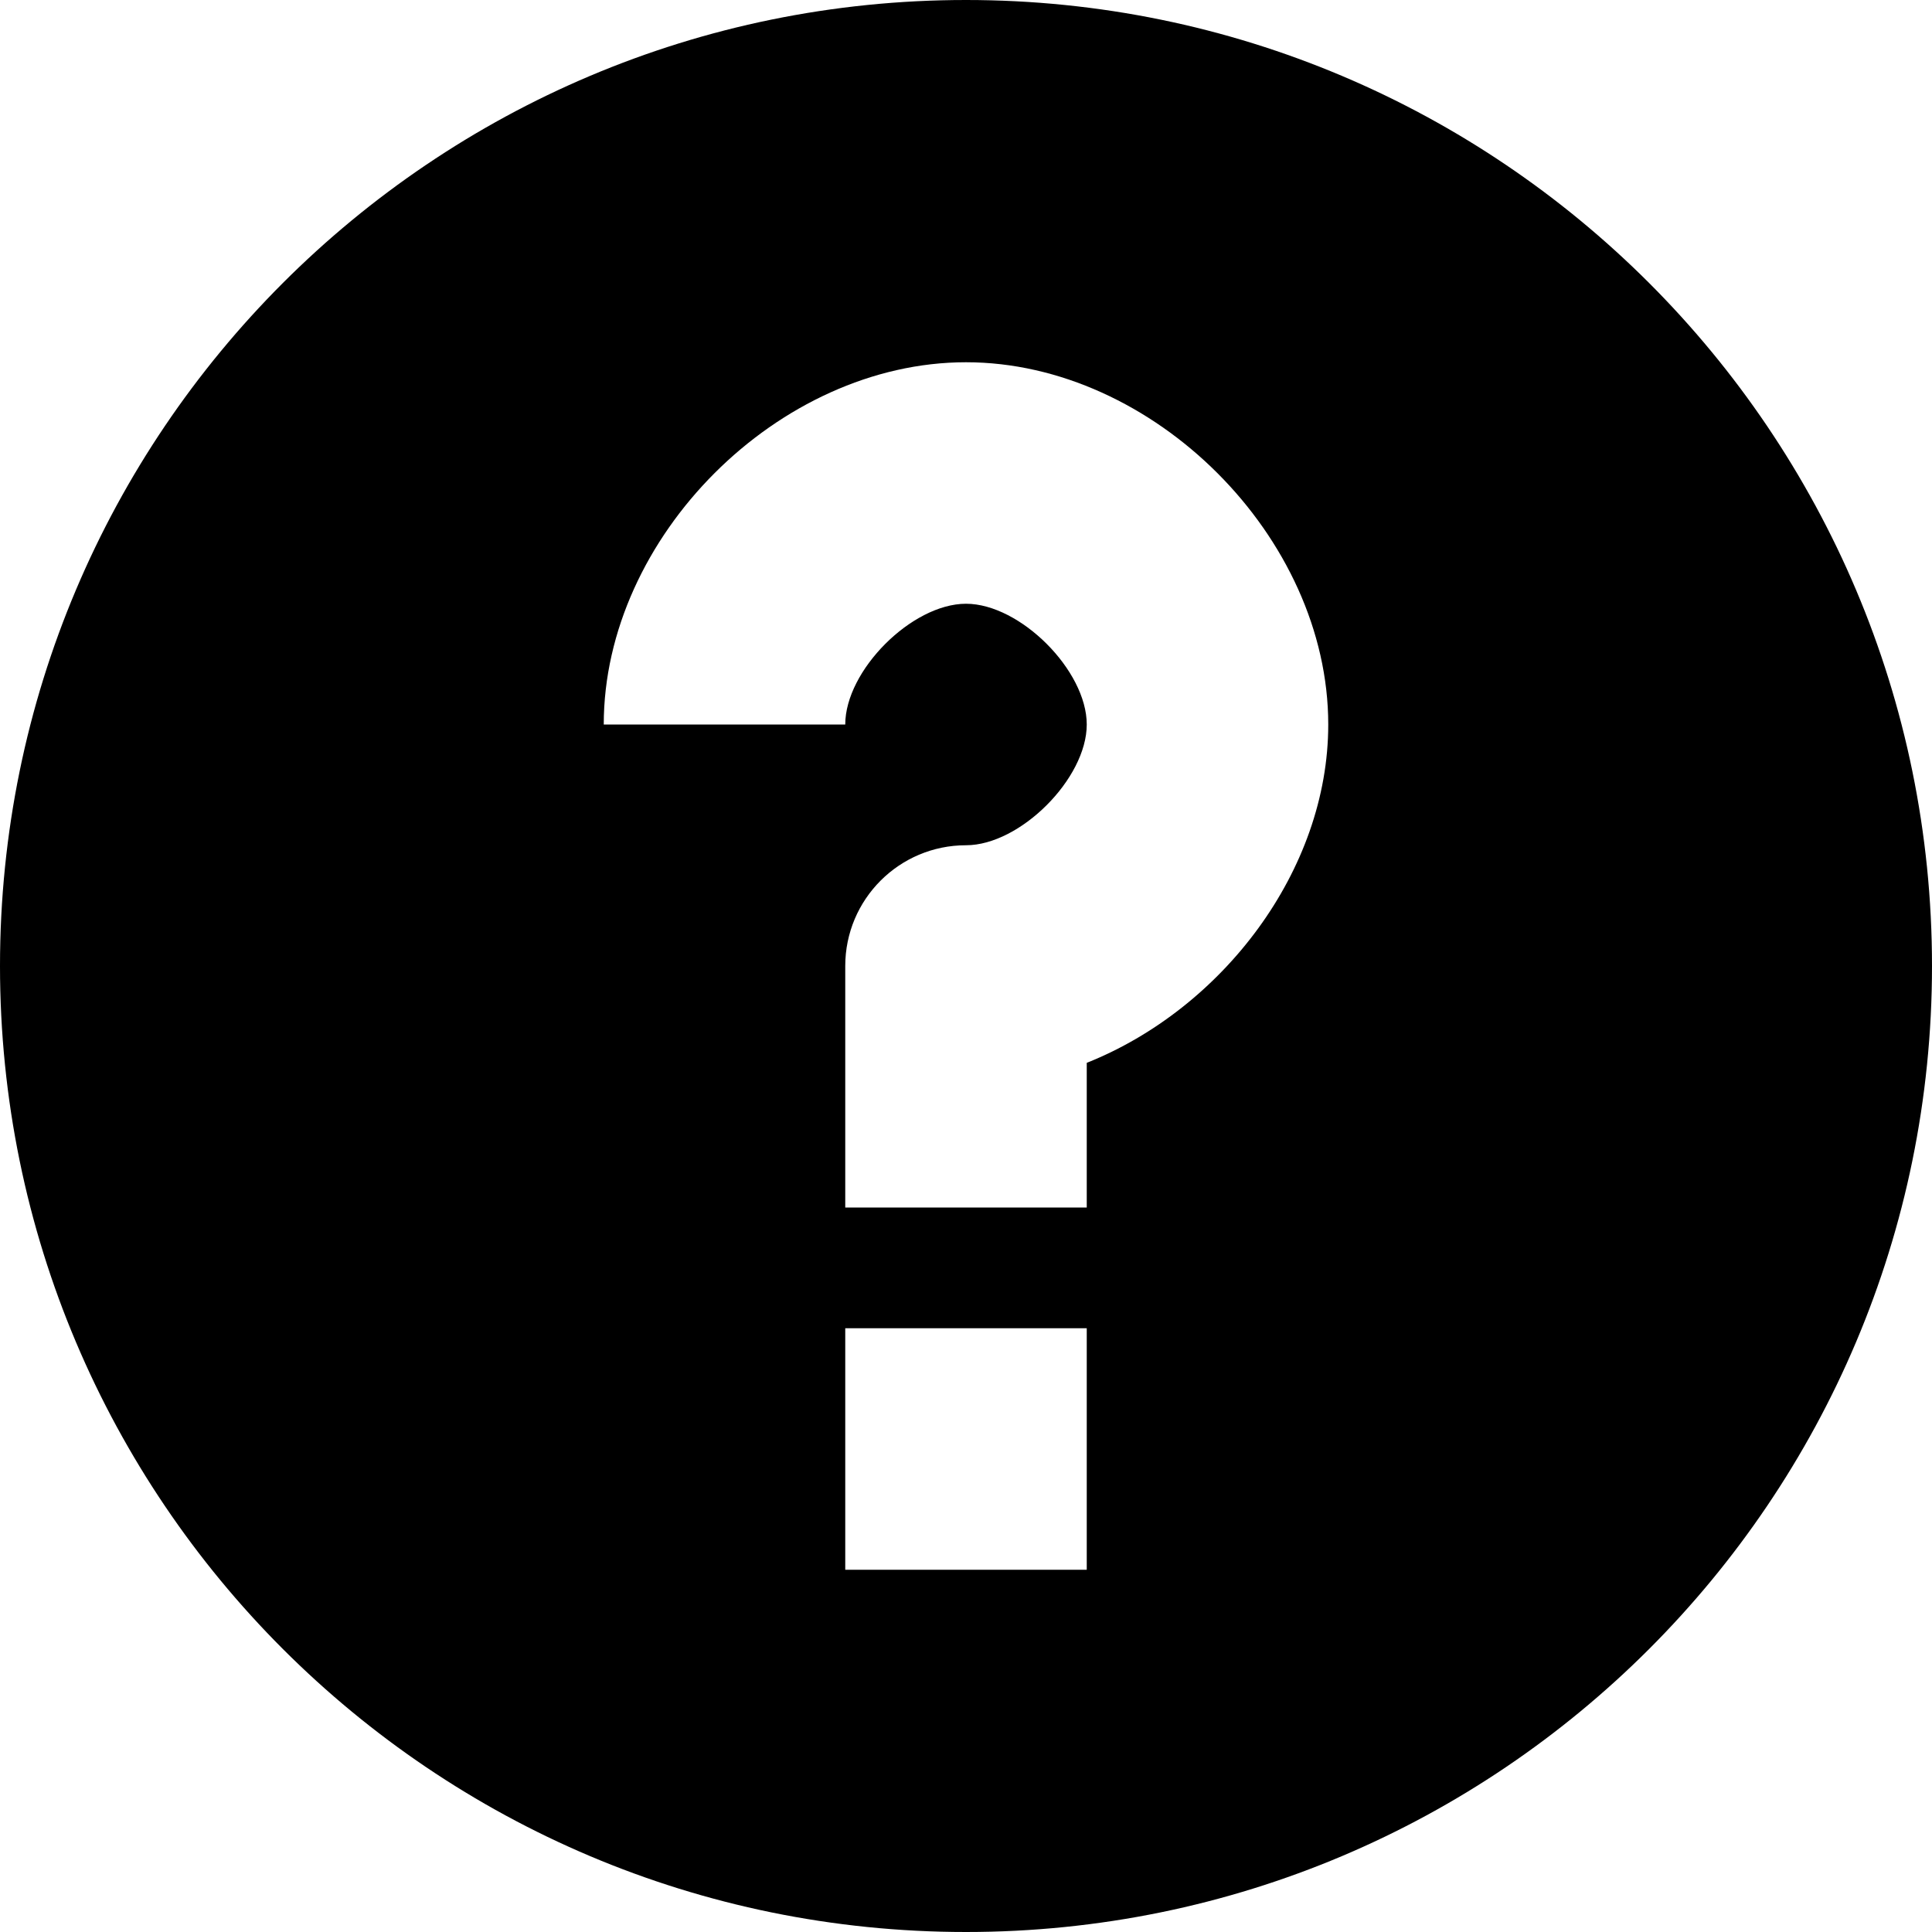
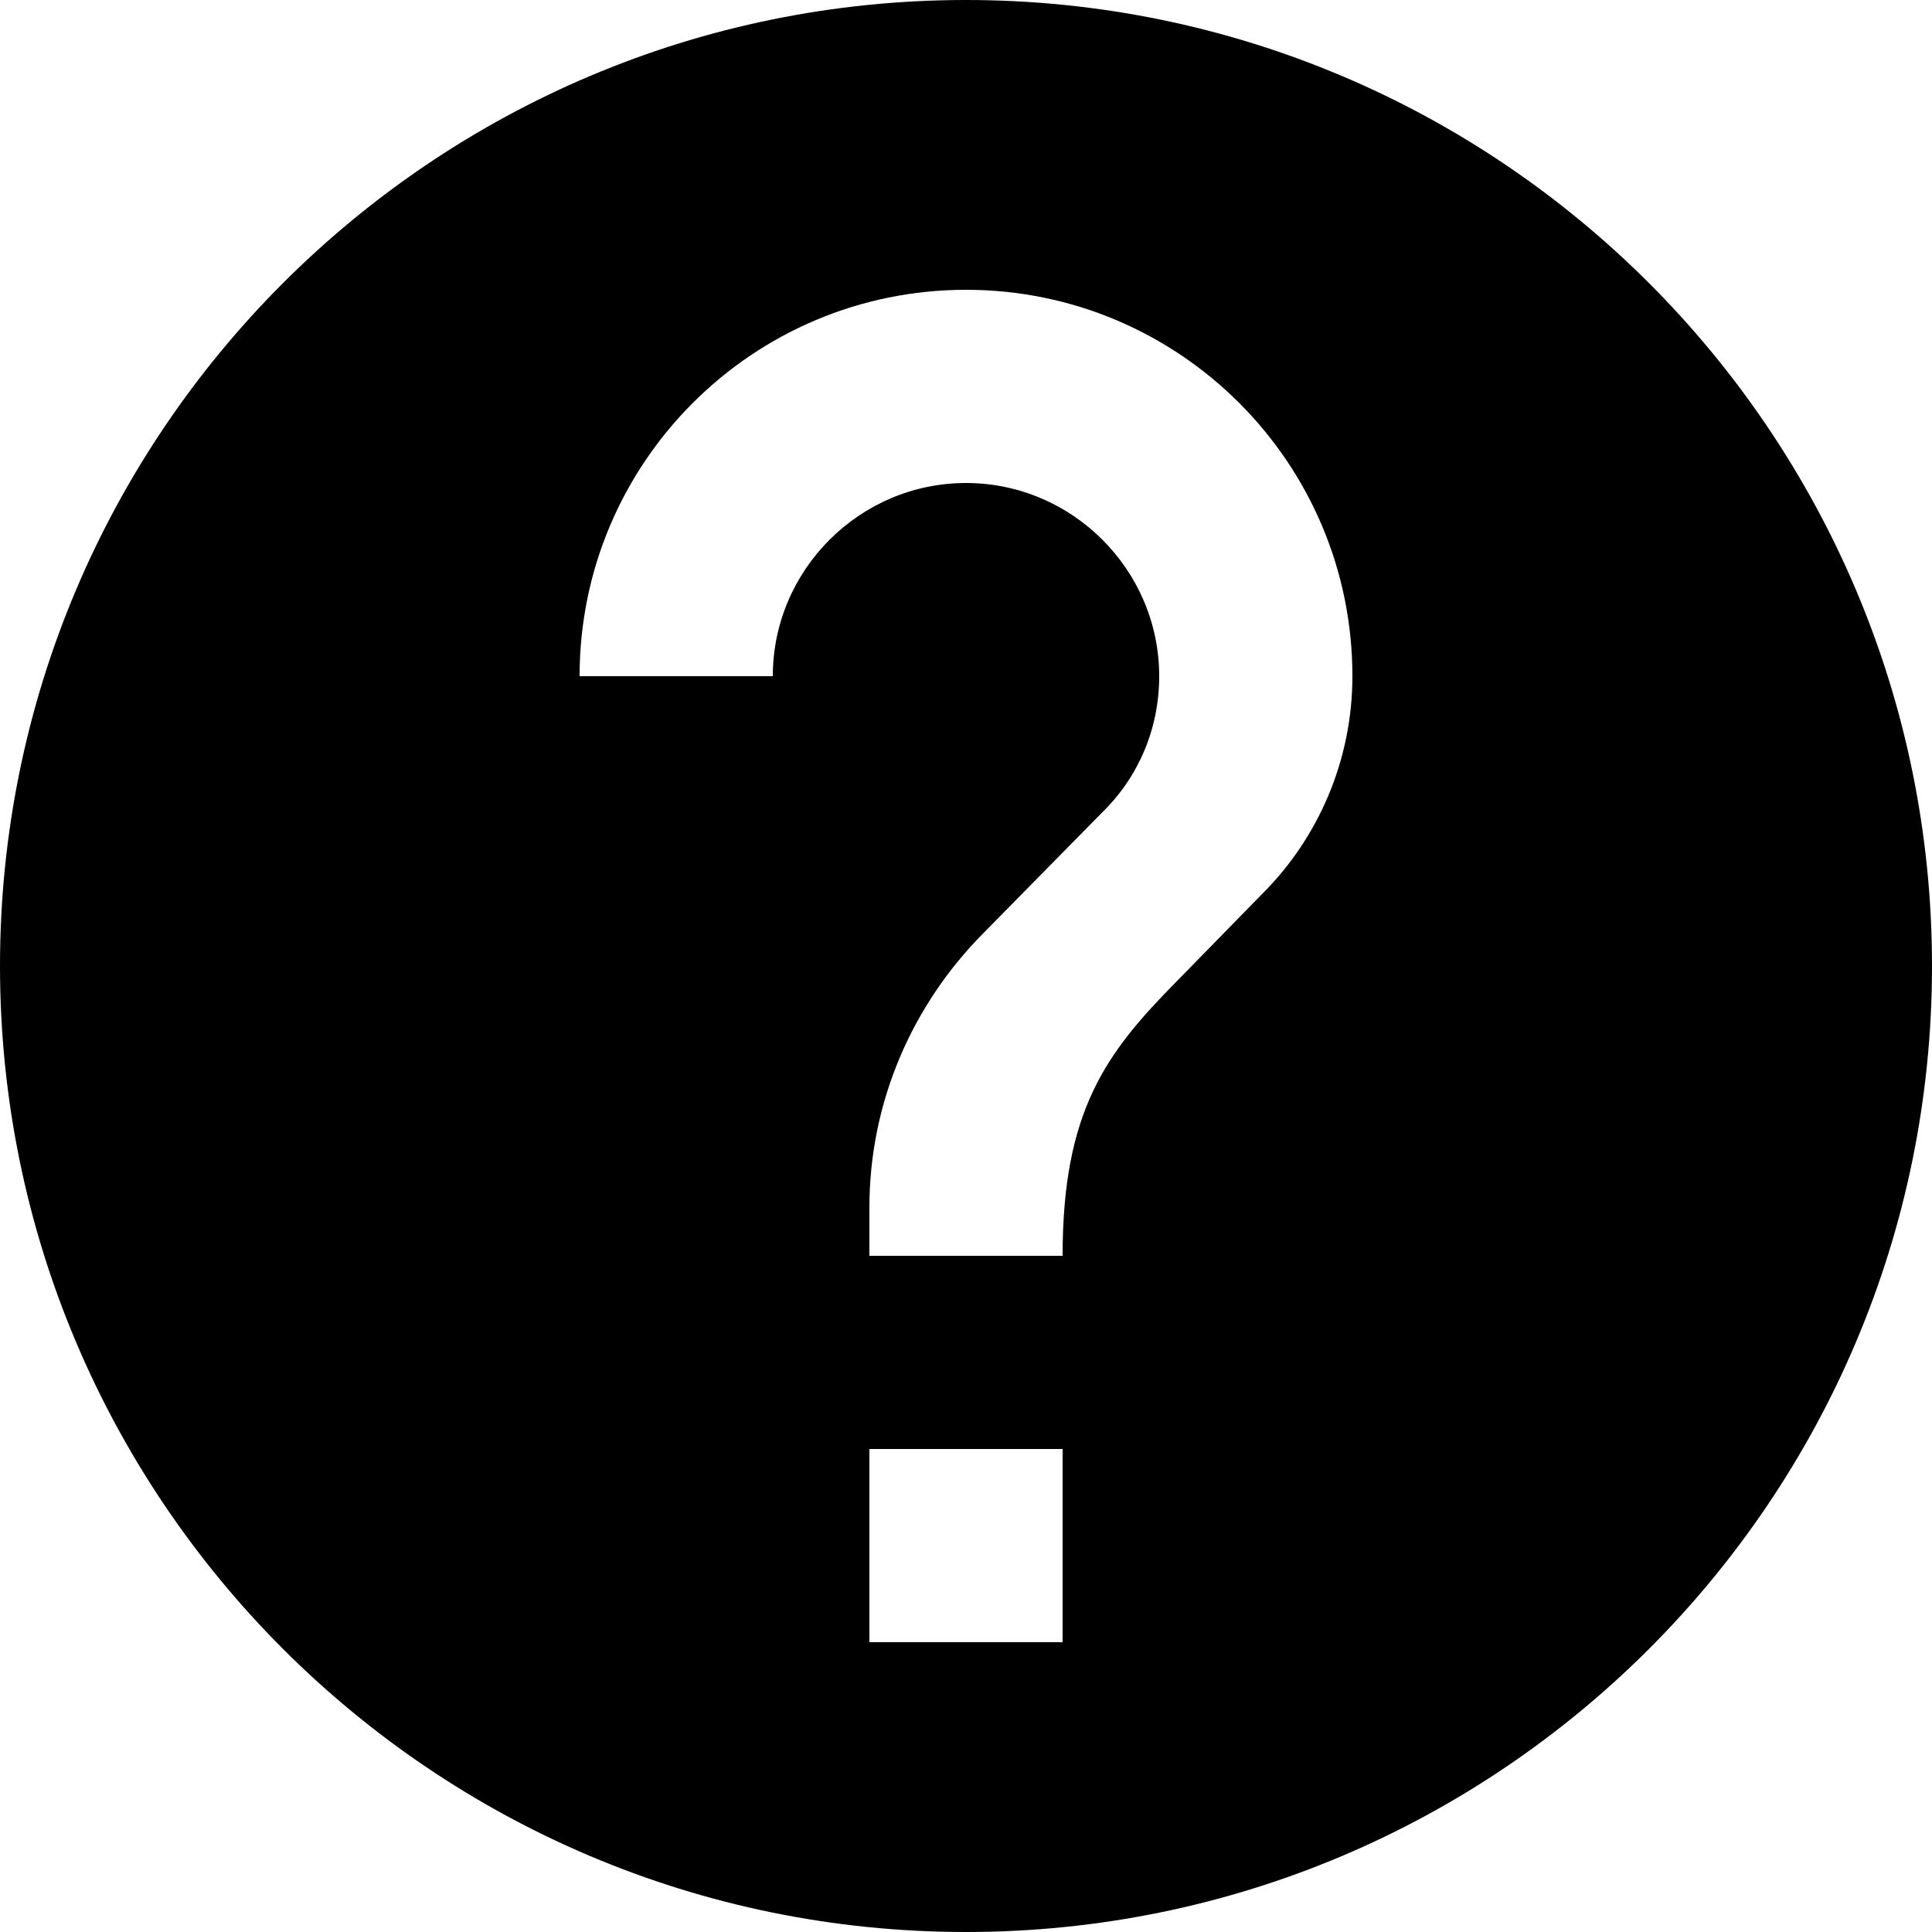
<svg xmlns="http://www.w3.org/2000/svg" width="16" height="16" viewBox="0 0 16 16">
-   <path fill-rule="evenodd" d="M8 16A8 8 0 1 1 8 0a8 8 0 0 1 0 16zm1-7.198C10.122 8.355 11 7.21 11 6c0-1.552-1.448-3-3-3S5 4.448 5 6h2c0-.448.552-1 1-1 .448 0 1 .552 1 1 0 .448-.552 1-1 1a1 1 0 0 0-1 1v2h2V8.802zM7 11v2h2v-2H7z" />
+   <path d="M8 0C3.584 0 0 3.584 0 8s3.584 8 8 8 8-3.584 8-8-3.584-8-8-8Zm.8 13.6H7.2V12h1.6v1.6Zm1.656-6.2-.72.736C9.16 8.72 8.8 9.2 8.8 10.4H7.2V10c0-.88.36-1.68.936-2.264l.992-1.008C9.424 6.44 9.6 6.04 9.6 5.6 9.6 4.72 8.88 4 8 4c-.88 0-1.6.72-1.6 1.6H4.8a3.2 3.2 0 1 1 6.4 0c0 .704-.288 1.344-.744 1.8Z" />
</svg>
